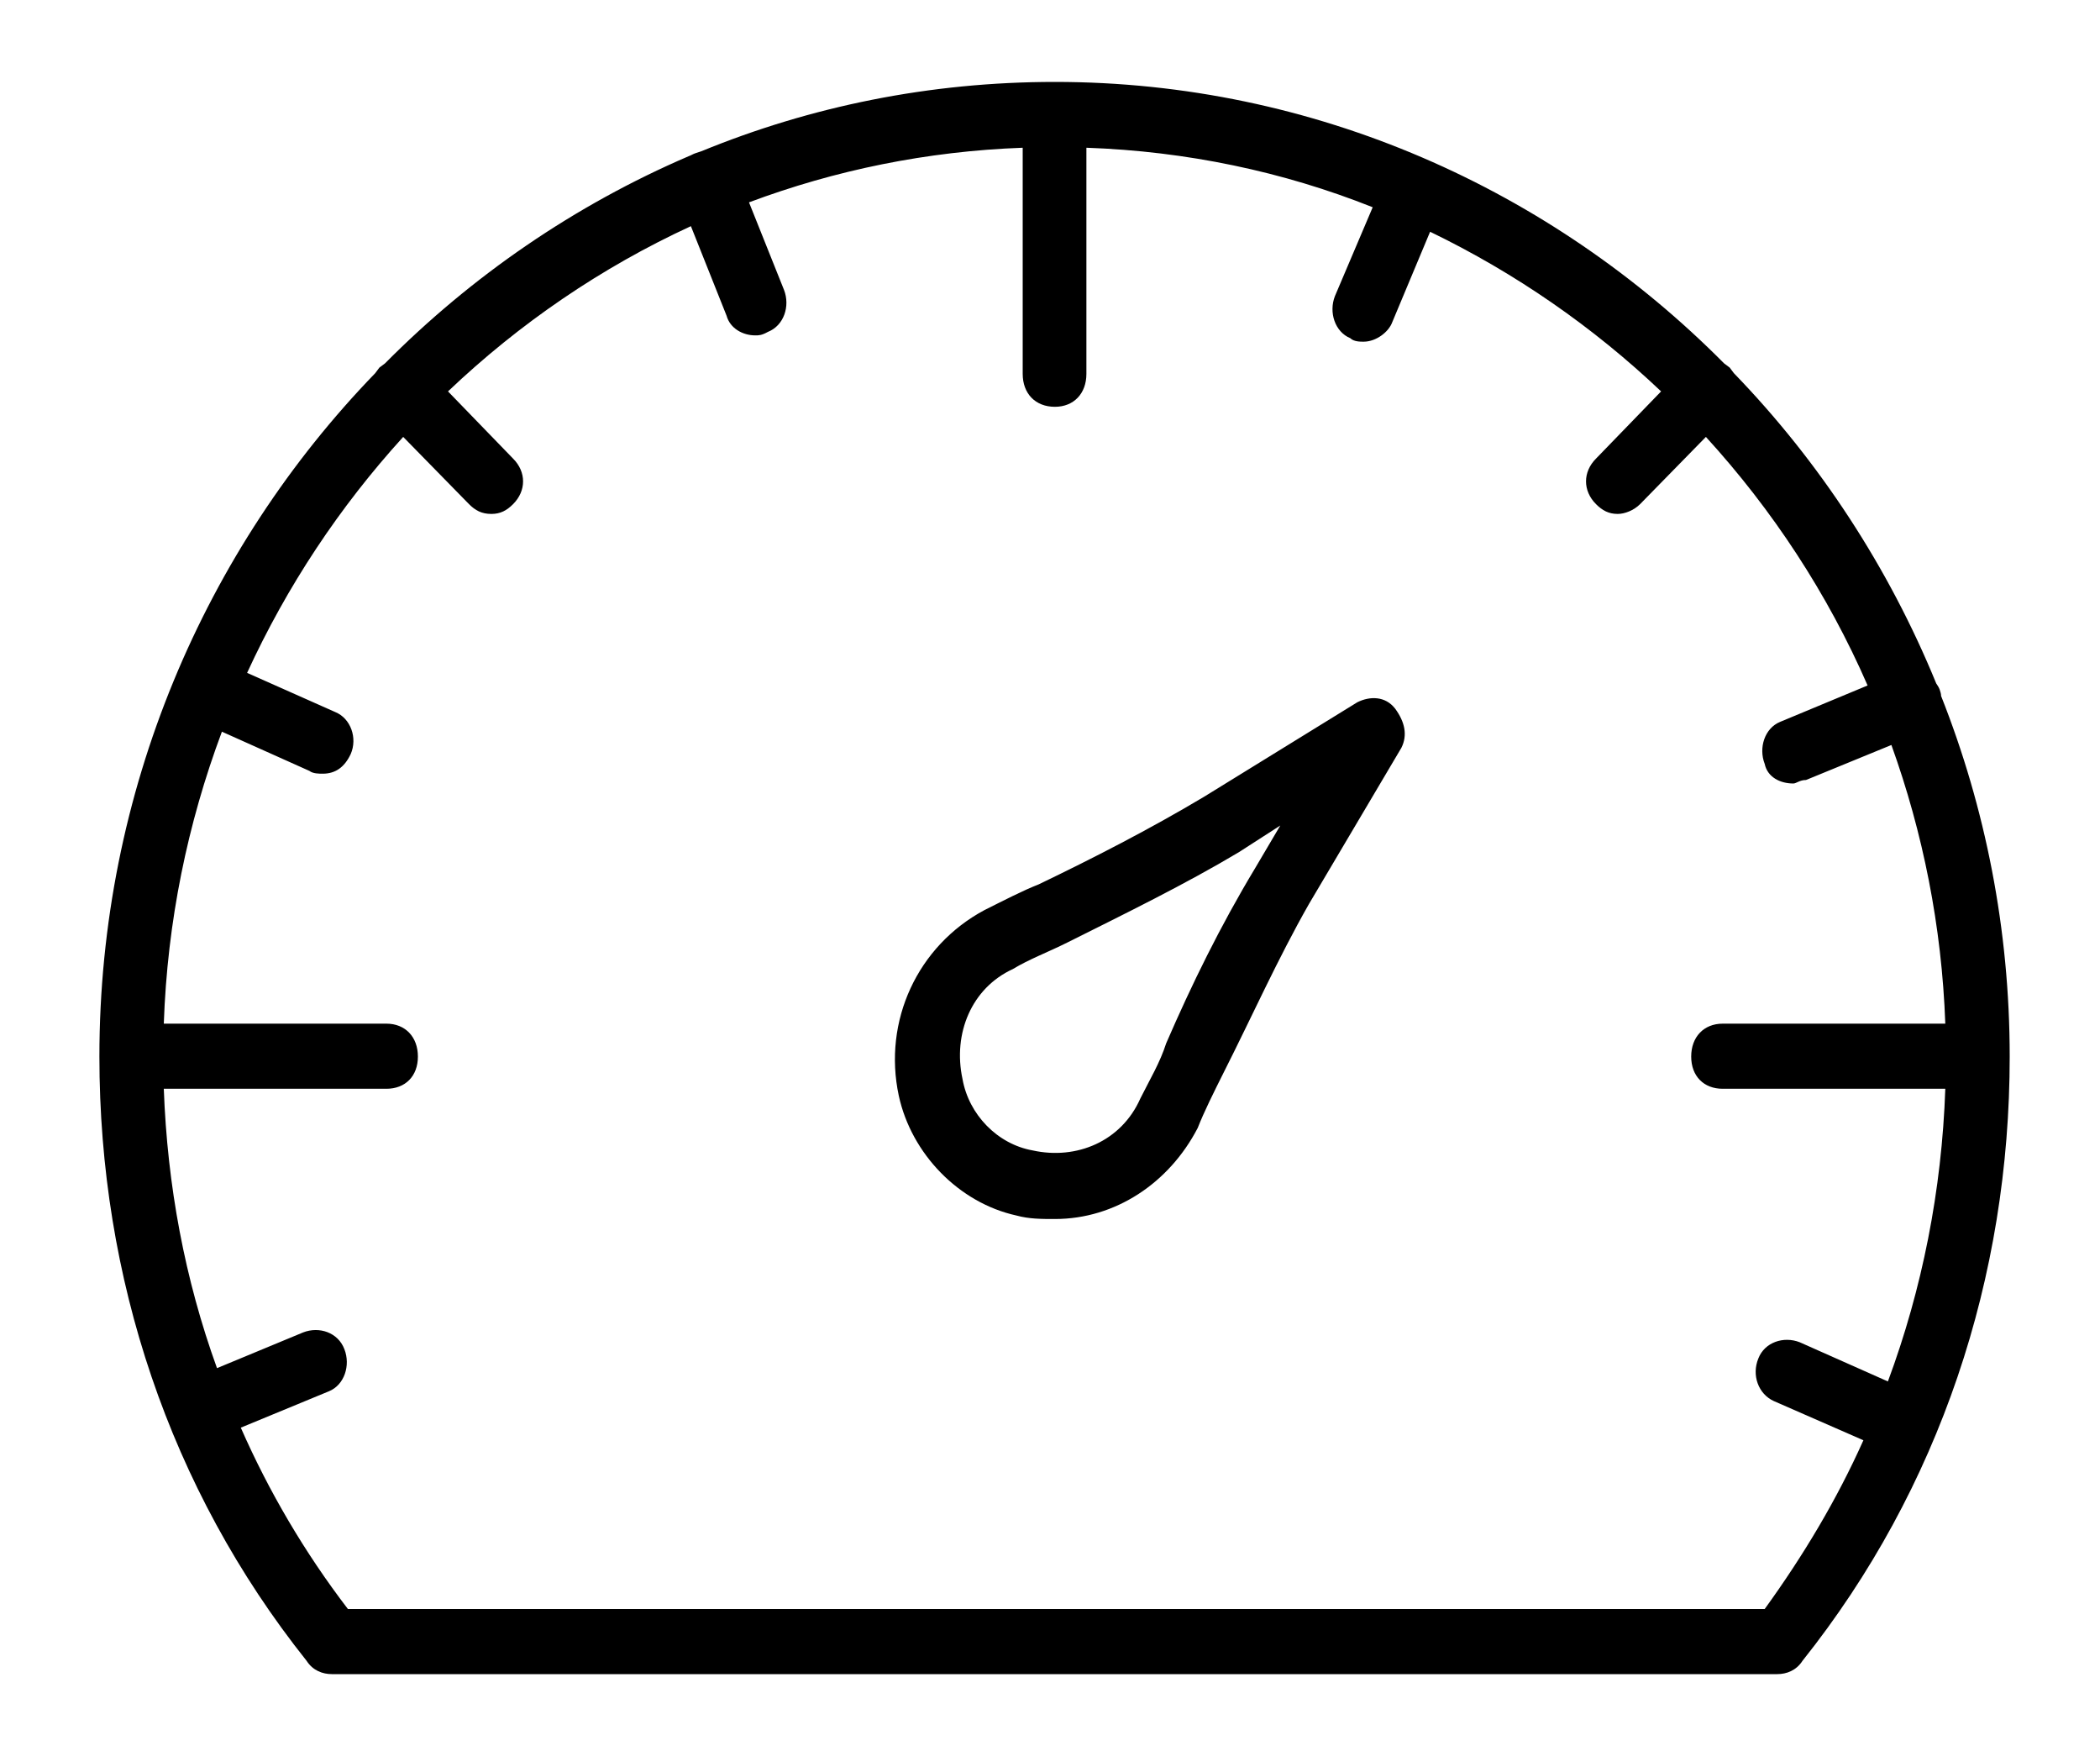
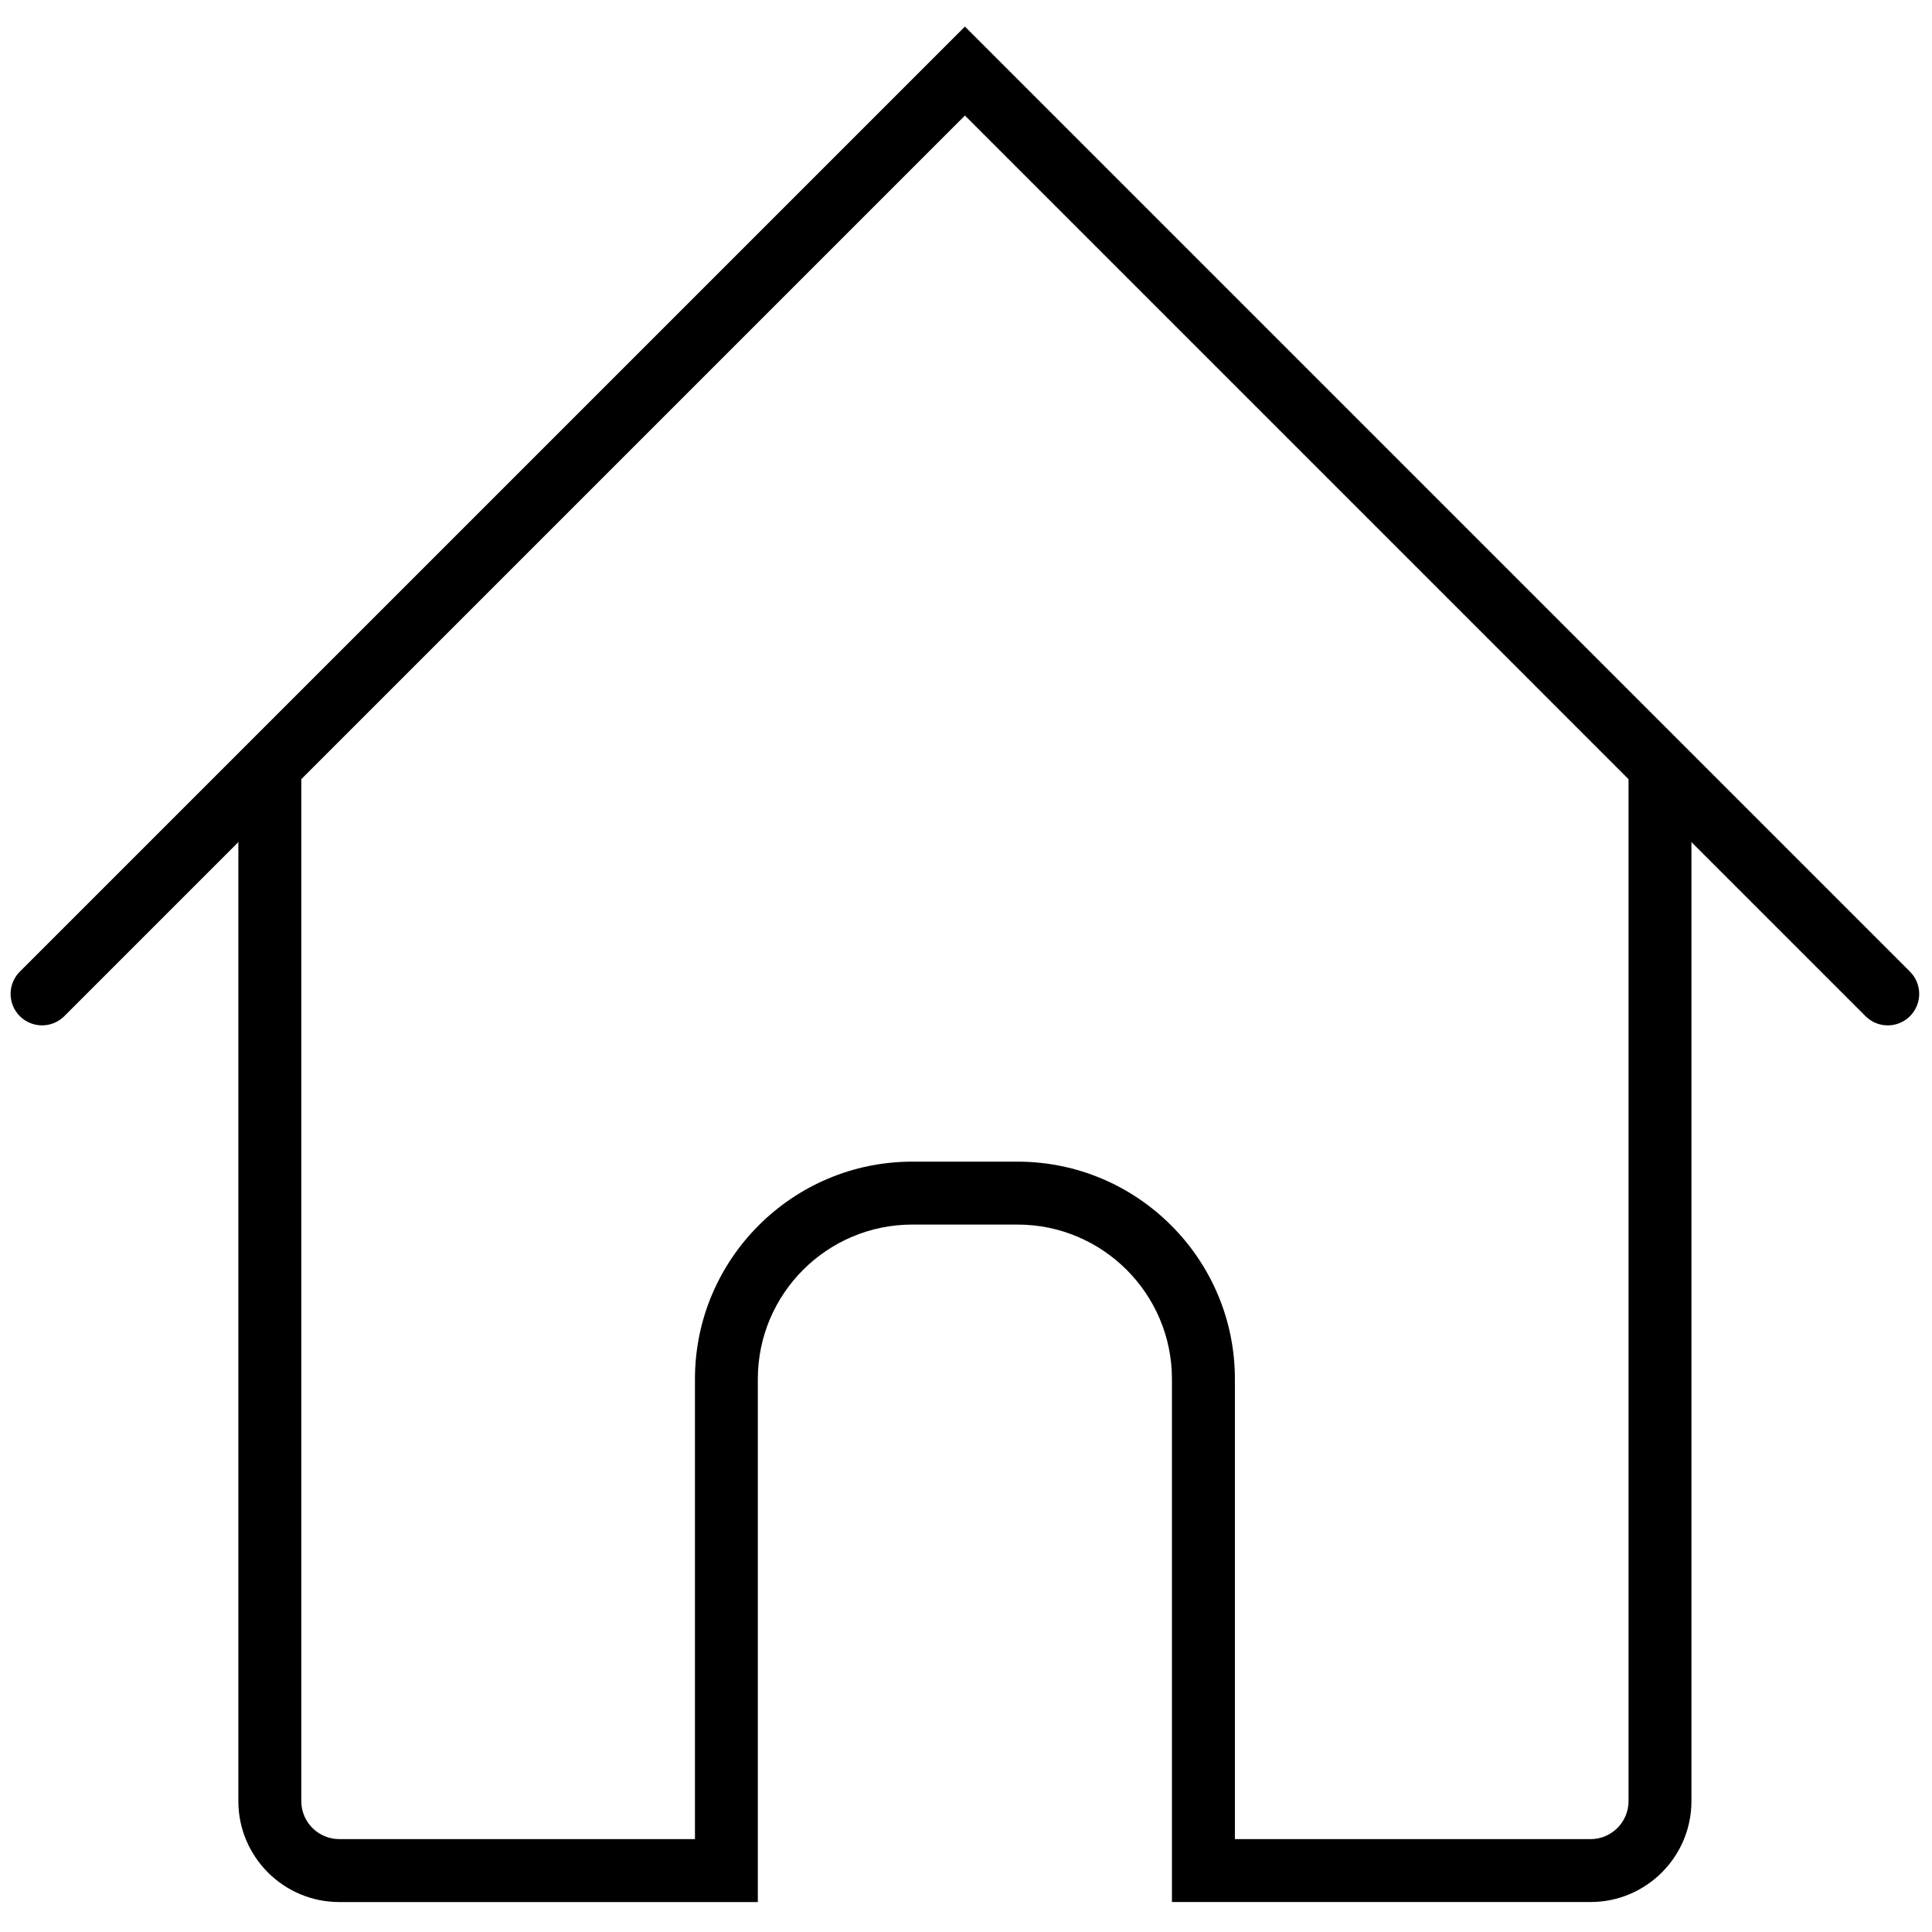
- <svg xmlns="http://www.w3.org/2000/svg" viewBox="0 0 30 25" width="30" height="25">
-   <style>
- 		tspan { white-space:pre }
- 		.shp0 { fill: #000000 } 
- 	</style>
-   <g id="side menu">
-     <g id="dashboard">
-       <path id="dashboard" class="shp0" d="M19.39 10.03L17.2 11.38C16.43 11.84 15.61 12.26 14.84 12.63C14.61 12.72 14.34 12.86 14.06 13C13.11 13.51 12.61 14.58 12.84 15.65C13.02 16.48 13.7 17.18 14.52 17.36C14.7 17.41 14.88 17.41 15.07 17.41C15.93 17.41 16.7 16.9 17.11 16.11C17.2 15.88 17.34 15.6 17.48 15.32C17.88 14.53 18.25 13.7 18.7 12.91L20.02 10.68C20.11 10.5 20.07 10.31 19.93 10.12C19.79 9.94 19.57 9.94 19.39 10.03ZM17.93 12.4C17.43 13.23 17.02 14.07 16.66 14.9C16.57 15.18 16.43 15.41 16.29 15.69C16.02 16.3 15.38 16.57 14.75 16.43C14.25 16.34 13.84 15.92 13.75 15.41C13.61 14.76 13.88 14.11 14.47 13.84C14.7 13.7 14.97 13.6 15.25 13.46C16.07 13.05 16.93 12.63 17.7 12.17L18.29 11.79L17.93 12.4ZM27.73 9.94C27.73 9.91 27.72 9.88 27.71 9.85C27.7 9.82 27.68 9.79 27.66 9.76C26.98 8.1 25.99 6.59 24.77 5.33C24.75 5.3 24.73 5.28 24.71 5.25C24.68 5.23 24.66 5.21 24.63 5.19C22.17 2.71 18.78 1.17 15.07 1.17C13.28 1.17 11.58 1.52 10.02 2.16C9.99 2.17 9.96 2.18 9.93 2.19C9.9 2.2 9.87 2.22 9.84 2.23C8.21 2.93 6.74 3.94 5.5 5.19C5.47 5.21 5.45 5.23 5.42 5.25C5.4 5.28 5.38 5.3 5.36 5.33C2.93 7.84 1.42 11.3 1.42 15.09C1.42 18.24 2.42 21.26 4.38 23.72C4.47 23.86 4.61 23.91 4.74 23.91L25.39 23.91C25.52 23.91 25.66 23.86 25.75 23.72C27.71 21.26 28.71 18.24 28.71 15.09C28.71 13.27 28.36 11.53 27.73 9.94ZM25.21 22.98L4.97 22.98C4.35 22.17 3.84 21.3 3.44 20.39L4.7 19.87C4.92 19.78 5.01 19.5 4.92 19.27C4.83 19.03 4.56 18.94 4.33 19.03L3.1 19.54C2.64 18.27 2.39 16.93 2.34 15.55L5.52 15.55C5.79 15.55 5.97 15.37 5.97 15.09C5.97 14.81 5.79 14.62 5.52 14.62L2.34 14.62C2.39 13.16 2.68 11.76 3.17 10.45L4.42 11.01C4.47 11.05 4.56 11.05 4.61 11.05C4.79 11.05 4.92 10.96 5.01 10.77C5.11 10.54 5.01 10.26 4.79 10.17L3.53 9.61C4.1 8.37 4.85 7.24 5.76 6.24L6.7 7.2C6.79 7.29 6.88 7.34 7.02 7.34C7.15 7.34 7.24 7.29 7.33 7.2C7.52 7.01 7.52 6.74 7.33 6.55L6.4 5.59C7.42 4.62 8.59 3.82 9.87 3.23L10.38 4.51C10.43 4.69 10.61 4.79 10.79 4.79C10.84 4.79 10.88 4.79 10.97 4.74C11.2 4.65 11.29 4.37 11.2 4.14L10.7 2.89C11.93 2.43 13.24 2.16 14.61 2.11L14.61 5.34C14.61 5.62 14.79 5.81 15.07 5.81C15.34 5.81 15.52 5.62 15.52 5.34L15.52 2.11C16.95 2.16 18.33 2.45 19.61 2.96L19.07 4.23C18.98 4.46 19.07 4.74 19.29 4.83C19.34 4.88 19.43 4.88 19.48 4.88C19.66 4.88 19.84 4.74 19.89 4.6L20.43 3.31C21.65 3.9 22.76 4.67 23.73 5.59L22.8 6.55C22.61 6.74 22.61 7.01 22.8 7.2C22.89 7.29 22.98 7.34 23.11 7.34C23.21 7.34 23.34 7.29 23.43 7.2L24.37 6.24C25.32 7.28 26.11 8.48 26.68 9.79L25.43 10.31C25.21 10.4 25.12 10.68 25.21 10.91C25.25 11.1 25.43 11.19 25.62 11.19C25.66 11.19 25.71 11.14 25.8 11.14L27.02 10.64C27.47 11.89 27.74 13.23 27.79 14.62L24.61 14.62C24.34 14.62 24.16 14.81 24.16 15.09C24.16 15.37 24.34 15.55 24.61 15.55L27.79 15.55C27.74 17 27.46 18.41 26.97 19.73L25.71 19.17C25.48 19.08 25.21 19.17 25.12 19.4C25.02 19.64 25.12 19.91 25.34 20.01L26.62 20.57C26.24 21.42 25.76 22.22 25.21 22.98Z" />
-     </g>
+ <svg xmlns="http://www.w3.org/2000/svg" version="1.1" width="30" height="30" viewBox="0 0 256 256" xml:space="preserve">
+   <defs>
+ </defs>
+   <g style="stroke: none; stroke-width: 0; stroke-dasharray: none; stroke-linecap: butt; stroke-linejoin: miter; stroke-miterlimit: 10; fill: none; fill-rule: nonzero; opacity: 1;" transform="translate(1.406593 1.406593) scale(2.81 2.81)">
+     <path d="M 88.516 47.851 c -0.38 0 -0.759 -0.145 -1.049 -0.435 L 45 4.948 L 2.532 47.416 c -0.579 0.579 -1.518 0.579 -2.098 0 c -0.579 -0.579 -0.579 -1.519 0 -2.098 L 45 0.753 l 44.565 44.565 c 0.579 0.579 0.579 1.519 0 2.098 C 89.276 47.706 88.896 47.851 88.516 47.851 z" style="stroke: none; stroke-width: 1; stroke-dasharray: none; stroke-linecap: butt; stroke-linejoin: miter; stroke-miterlimit: 10; fill: rgb(0,0,0); fill-rule: nonzero; opacity: 1;" transform=" matrix(1 0 0 1 0 0) " stroke-linecap="round" />
+     <path d="M 77.777 34.765 c -0.819 0 -1.484 0.664 -1.484 1.484 v 48.184 c 0 0.987 -0.803 1.79 -1.79 1.79 H 57.731 V 64.526 c 0 -5.651 -4.597 -10.249 -10.248 -10.249 h -4.964 c -5.651 0 -10.249 4.598 -10.249 10.249 v 21.696 H 15.497 c -0.987 0 -1.79 -0.803 -1.79 -1.79 V 36.249 c 0 -0.82 -0.664 -1.484 -1.484 -1.484 s -1.484 0.664 -1.484 1.484 v 48.184 c 0 2.623 2.134 4.757 4.757 4.757 h 16.772 h 1.314 h 1.653 V 64.526 c 0 -4.016 3.266 -7.282 7.282 -7.282 h 4.964 c 4.015 0 7.281 3.266 7.281 7.282 v 24.663 h 1.601 h 1.366 h 16.773 c 2.623 0 4.757 -2.133 4.757 -4.757 V 36.249 C 79.26 35.429 78.596 34.765 77.777 34.765 z" style="stroke: none; stroke-width: 1; stroke-dasharray: none; stroke-linecap: butt; stroke-linejoin: miter; stroke-miterlimit: 10; fill: rgb(0,0,0); fill-rule: nonzero; opacity: 1;" transform=" matrix(1 0 0 1 0 0) " stroke-linecap="round" />
  </g>
</svg>
